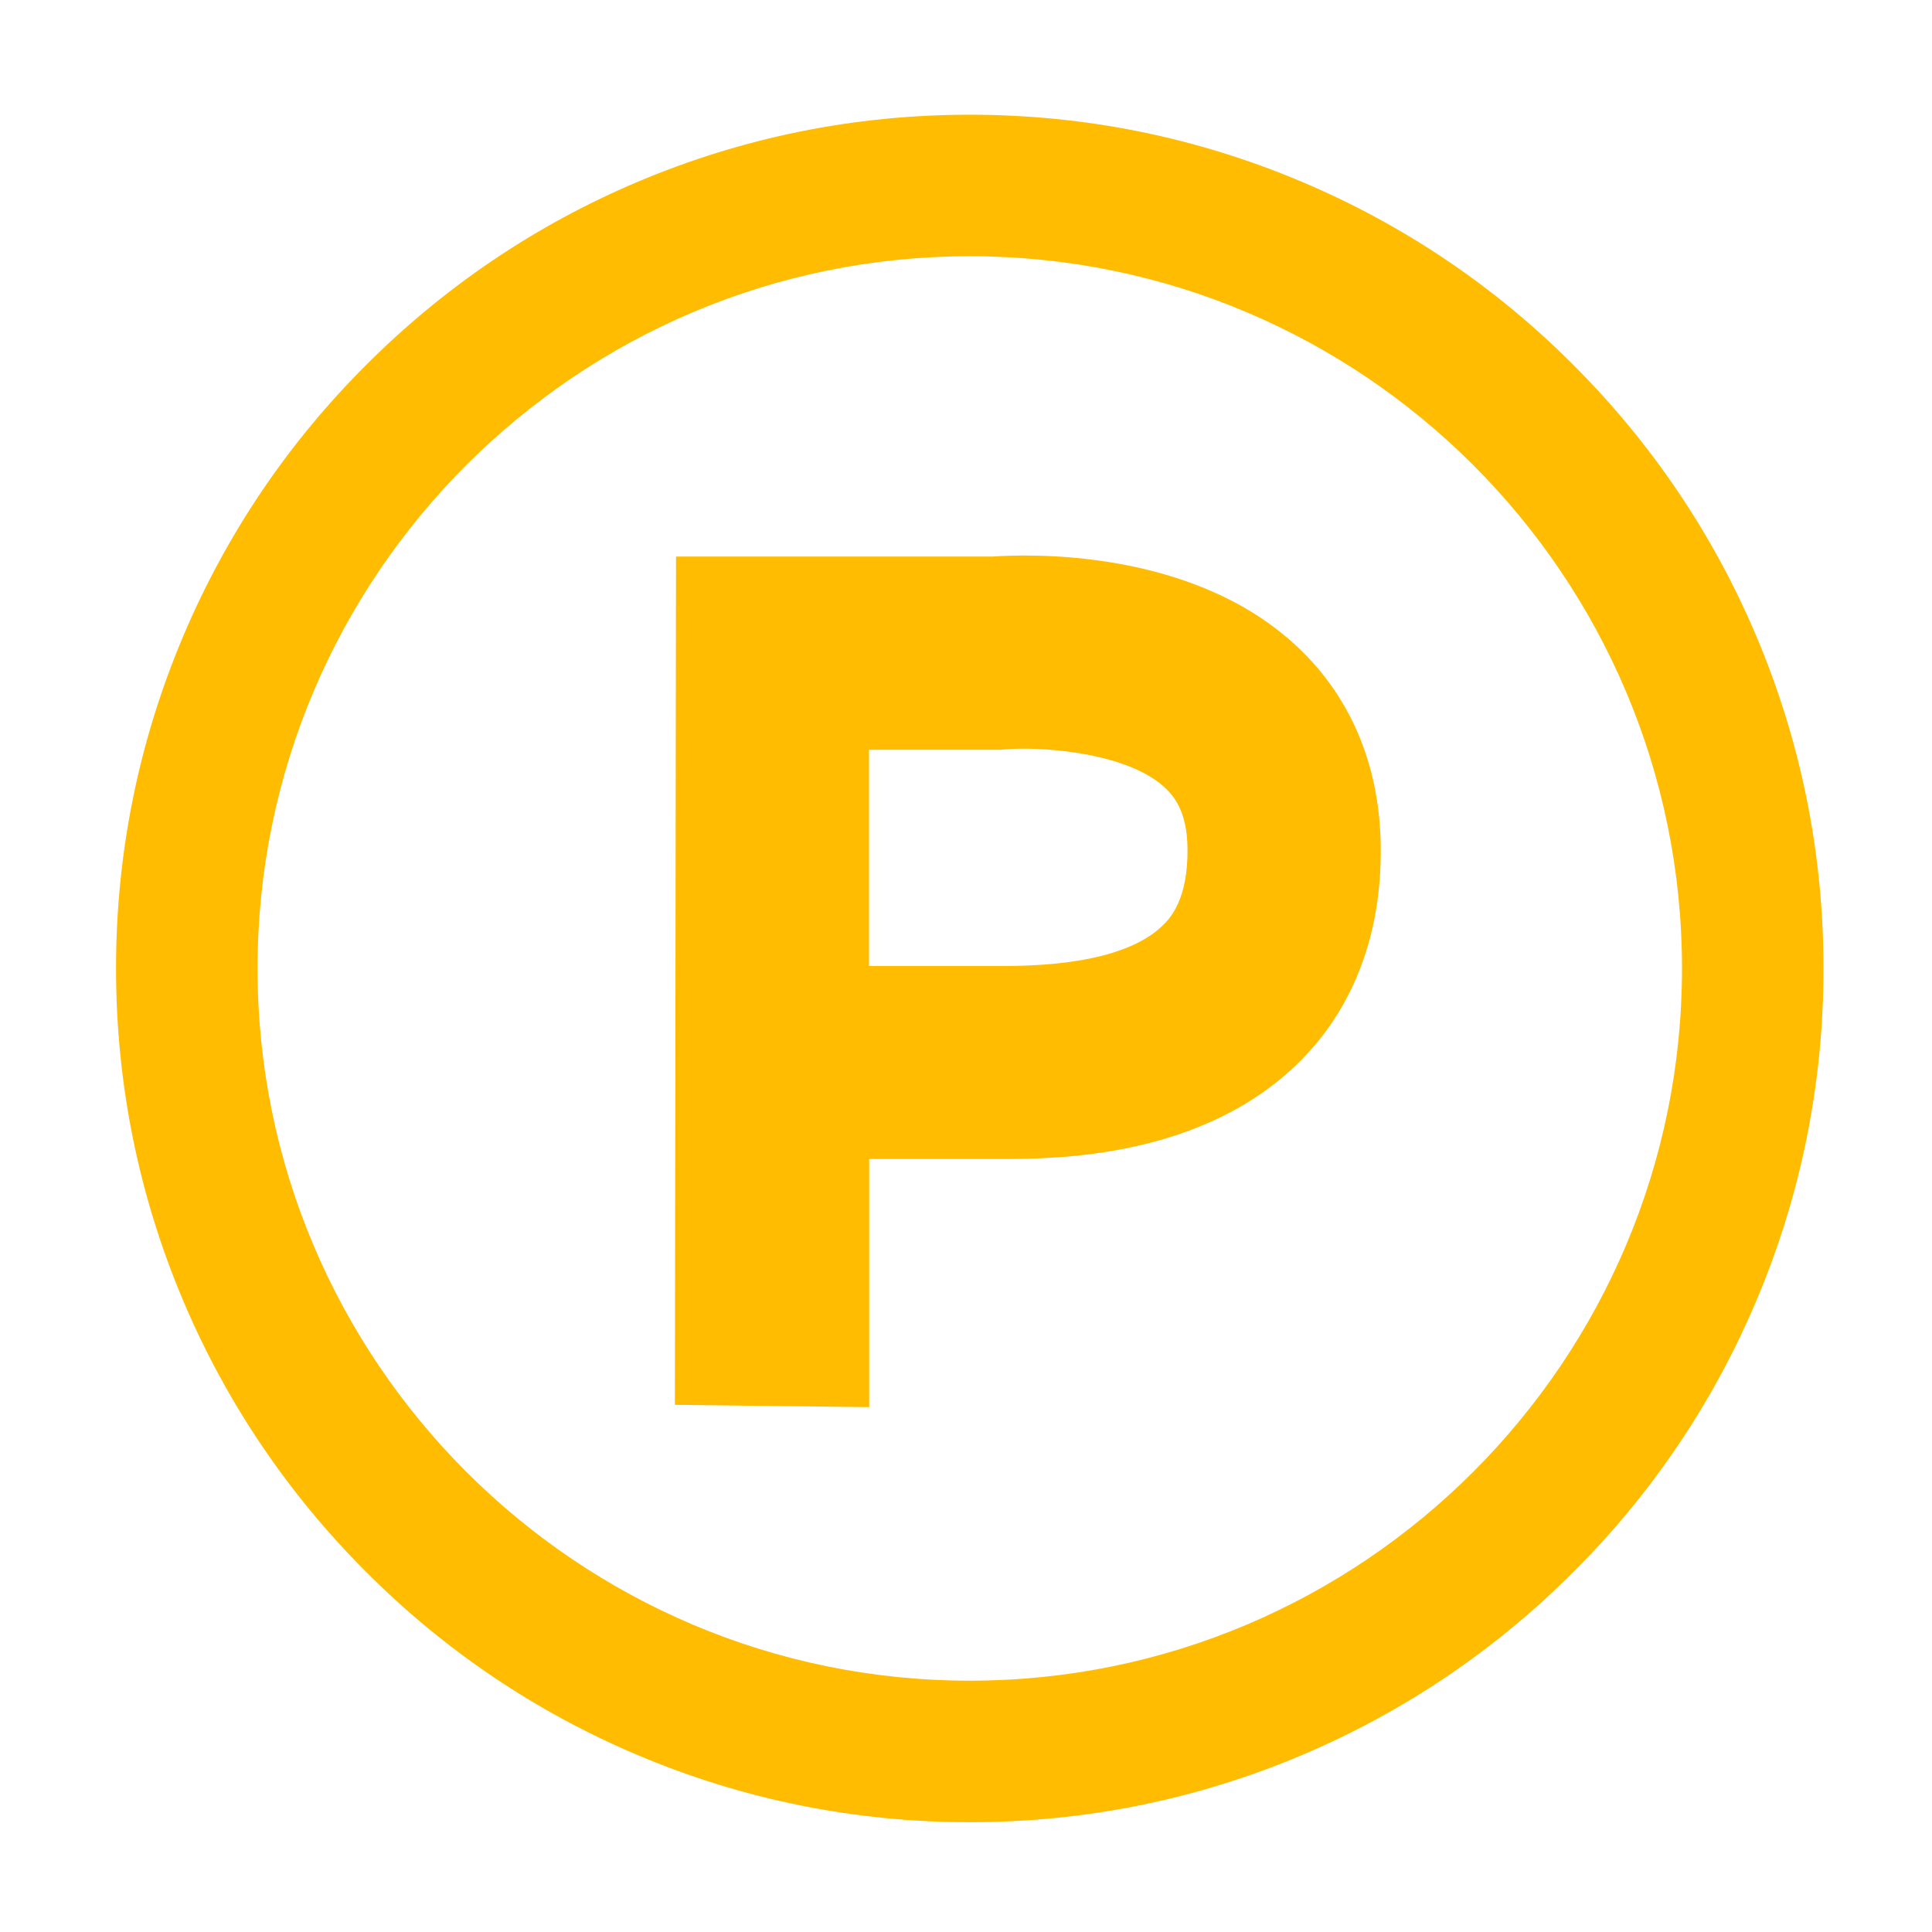
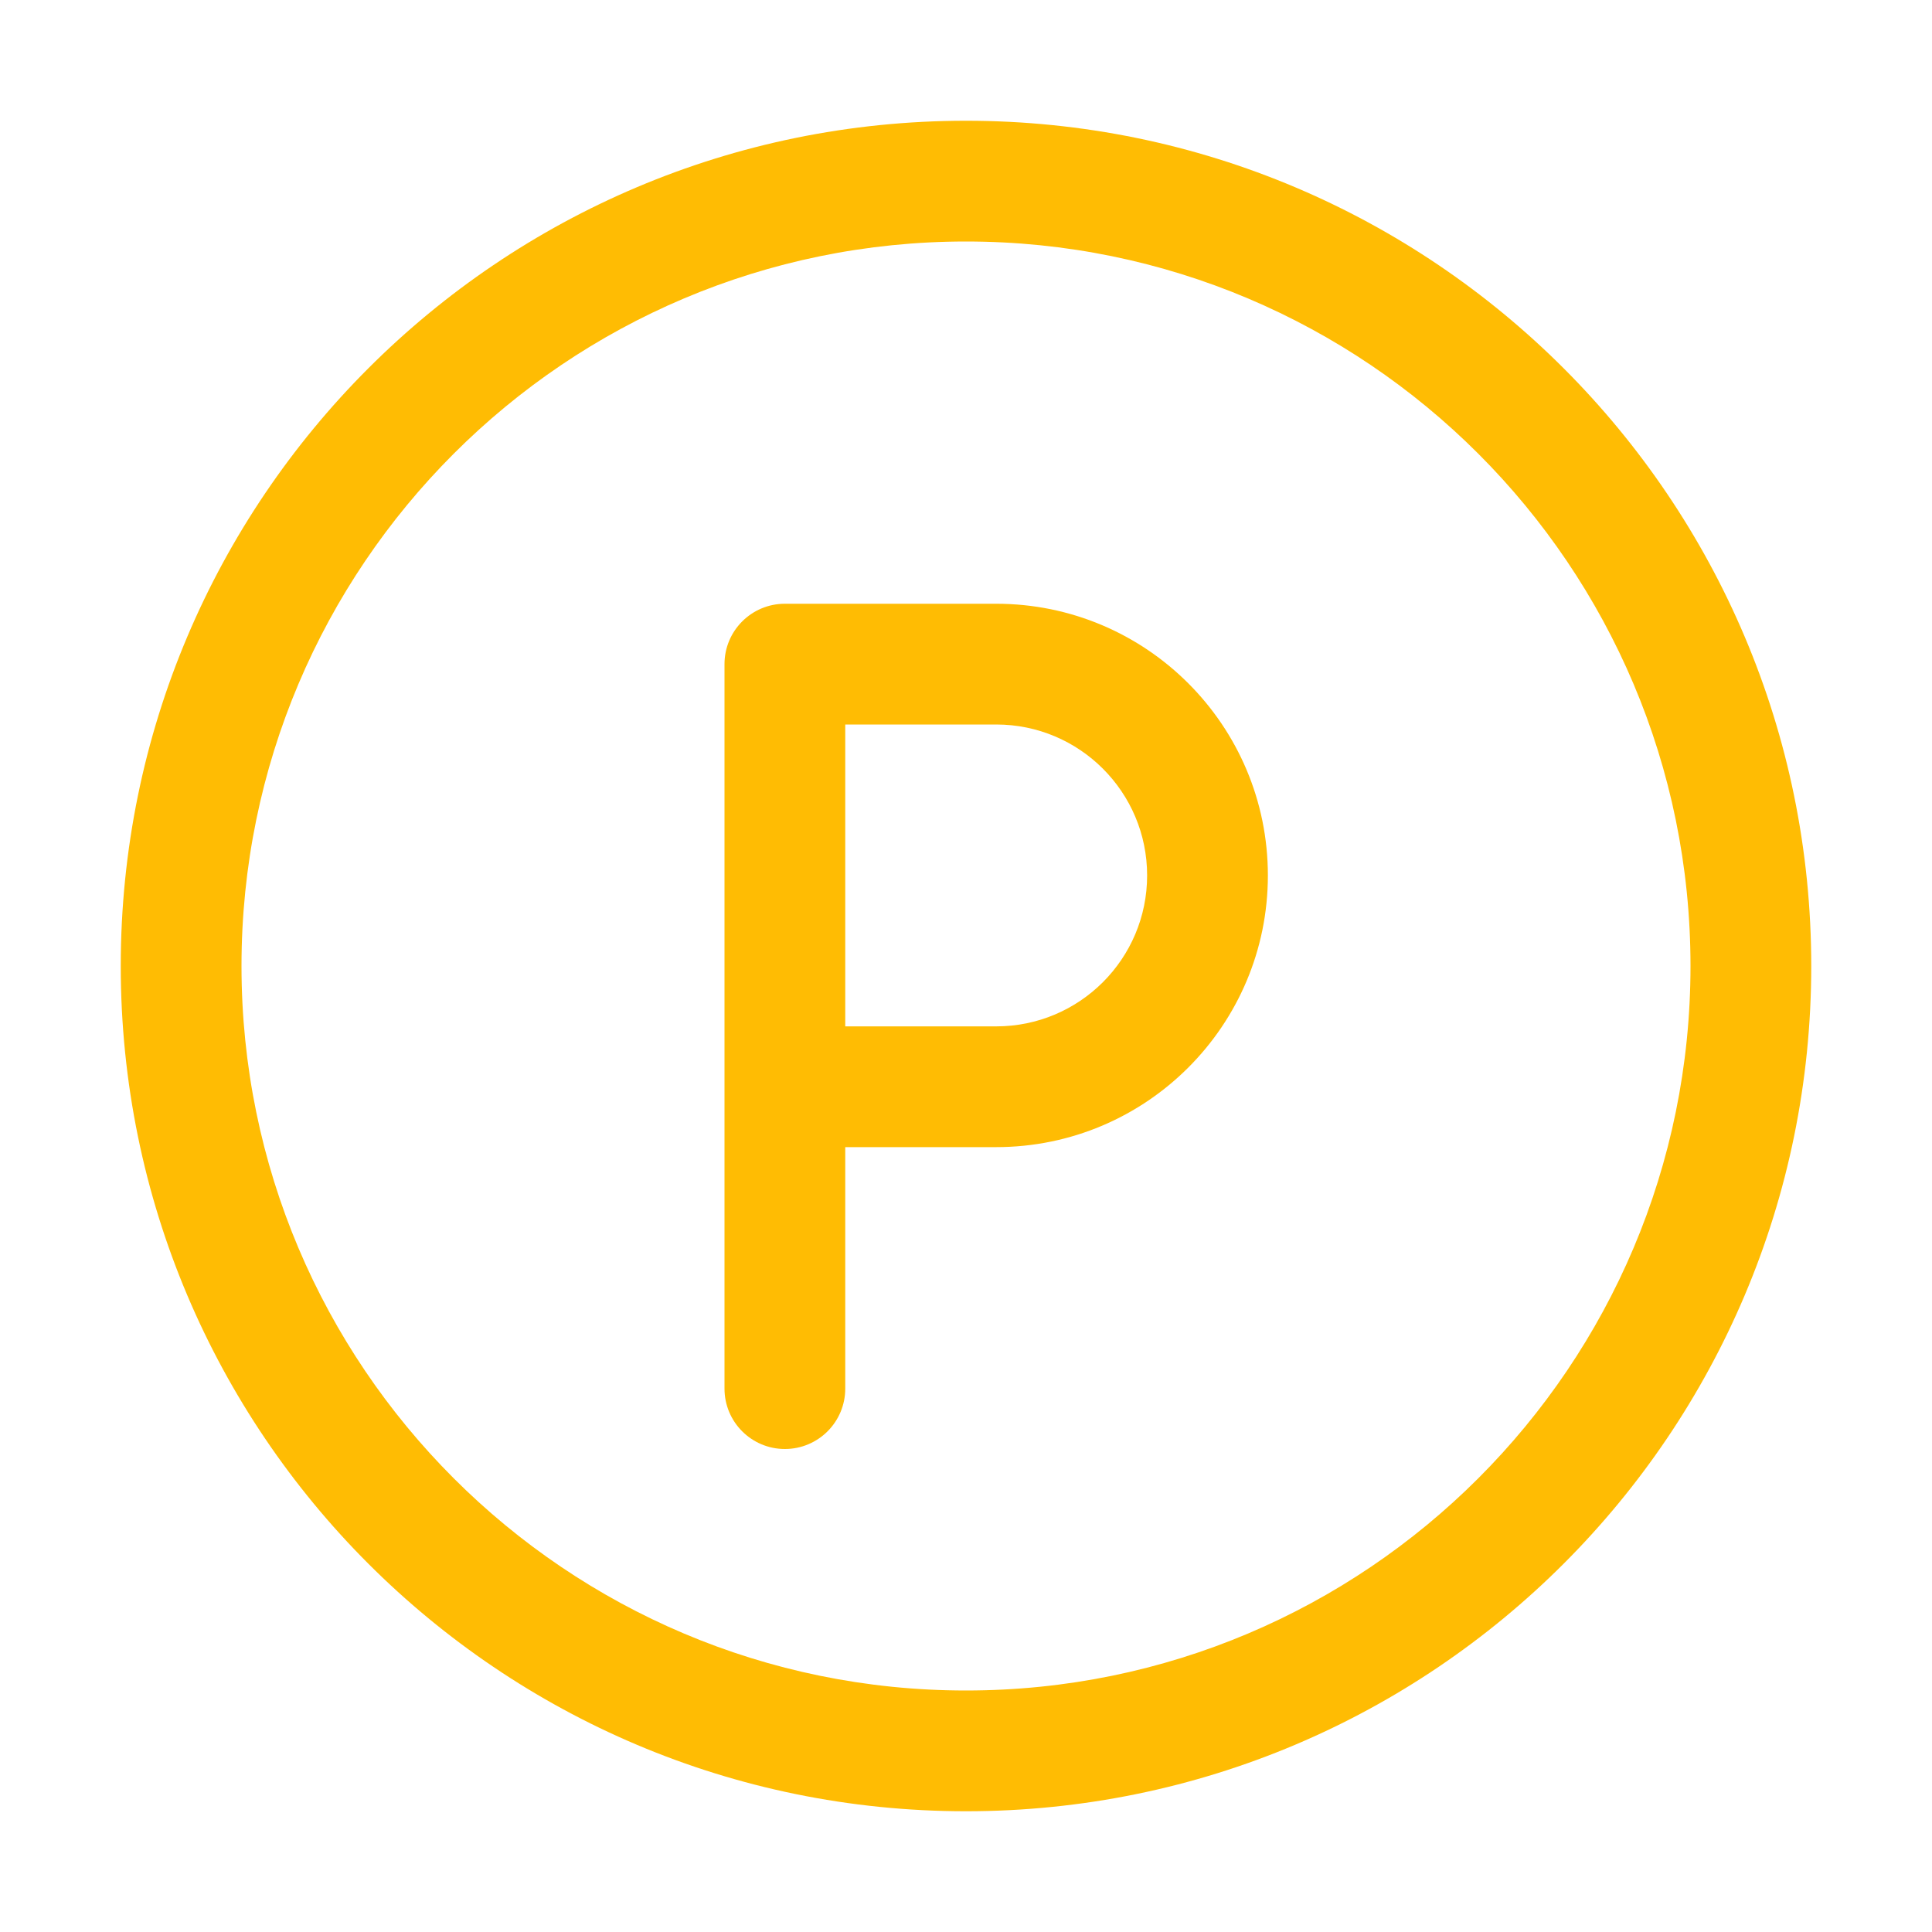
- <svg xmlns="http://www.w3.org/2000/svg" t="1788873479363" class="icon" viewBox="0 0 1024 1024" version="1.1" p-id="67645" width="200" height="200">
-   <path d="M514 965.8c-61.1 0-120.3-12-176.1-35.6-53.9-22.8-102.3-55.4-143.8-97-41.5-41.5-74.2-89.9-97-143.8-23.6-55.8-35.6-115.1-35.6-176.1 0-61.1 12-120.3 35.6-176.1 22.8-53.9 55.4-102.3 97-143.8 41.5-41.5 89.9-74.2 143.8-97 55.8-23.6 115-35.6 176.1-35.6 61.1 0 120.3 12 176.1 35.6 53.9 22.8 102.3 55.4 143.8 97 41.5 41.5 74.2 89.9 97 143.8 23.6 55.8 35.6 115.1 35.6 176.1 0 61.1-12 120.3-35.6 176.1-22.8 53.9-55.4 102.3-97 143.8-41.5 41.5-89.9 74.2-143.8 97-55.7 23.6-115 35.6-176.1 35.6z m0-830c-208.2 0-377.5 169.3-377.5 377.5S305.8 890.8 514 890.8s377.5-169.3 377.5-377.5S722.2 135.8 514 135.8z" fill="#FFBC00" p-id="67646" />
-   <path d="M460.7 745.8l-103-1.2 0.6-449.6h167.5c18.5-1.3 103.6-4.5 159.4 45.6 29.8 26.7 45.9 63.7 46.6 107 1 58.1-22.2 94.1-41.9 114-51.9 52.7-131 52.7-160.8 52.7h-68.4v131.5z m0-233.8h68.5c16.3 0 66 0 87.7-22.1 3.2-3.3 12.9-13.2 12.5-40.5-0.3-19.1-6.9-27.4-12.6-32.5-20.8-18.6-66.6-21.3-84.3-19.7l-2.4 0.2h-69.5V512z" fill="#FFBC00" p-id="67647" />
+ <svg xmlns="http://www.w3.org/2000/svg" t="1788966016070" class="icon" viewBox="0 0 1024 1024" version="1.1" p-id="50984" width="200" height="200">
+   <path d="M448 384v160h80a80 80 0 1 0 0-160H448z m0 224v128a32 32 0 0 1-64 0V352a32 32 0 0 1 32-32h112a144 144 0 1 1 0 288H448zM64 512C64 264.576 264.576 64 512 64s448 200.576 448 448-200.576 448-448 448S64 759.424 64 512z m64 0c0 212.064 171.936 384 384 384s384-171.936 384-384S724.064 128 512 128 128 299.936 128 512z" fill="#ffbc03" p-id="50985" />
</svg>
